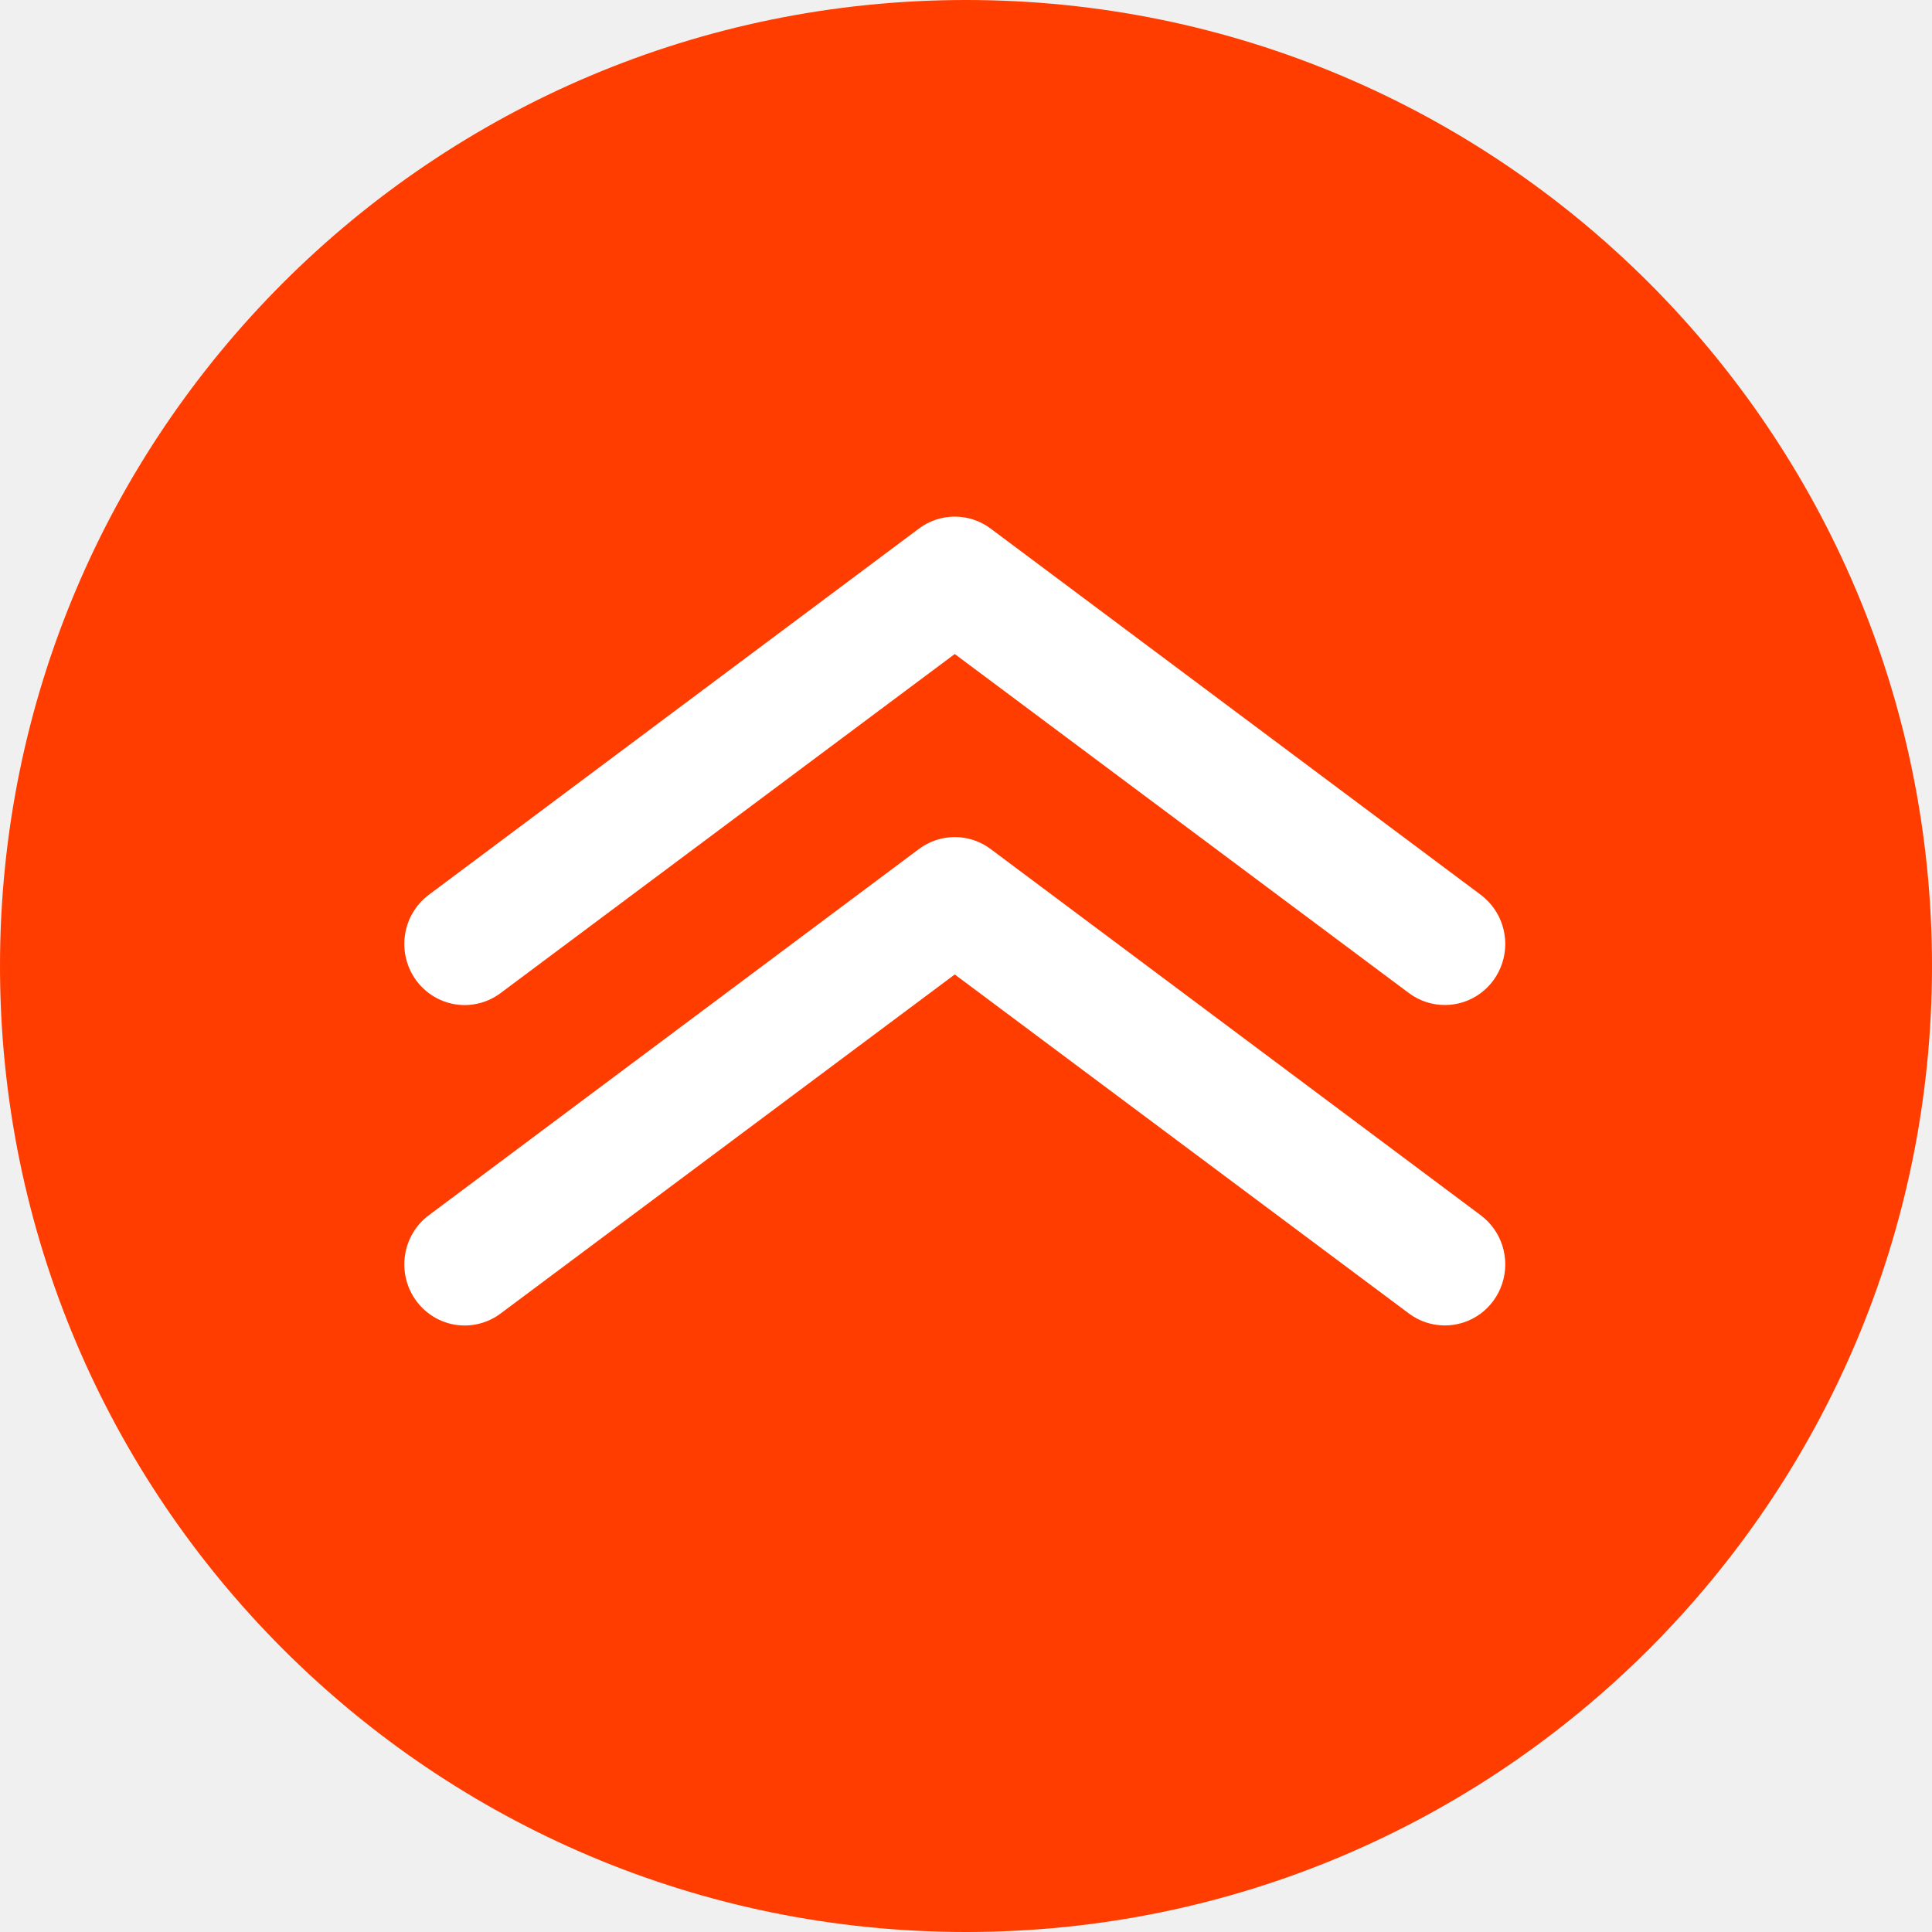
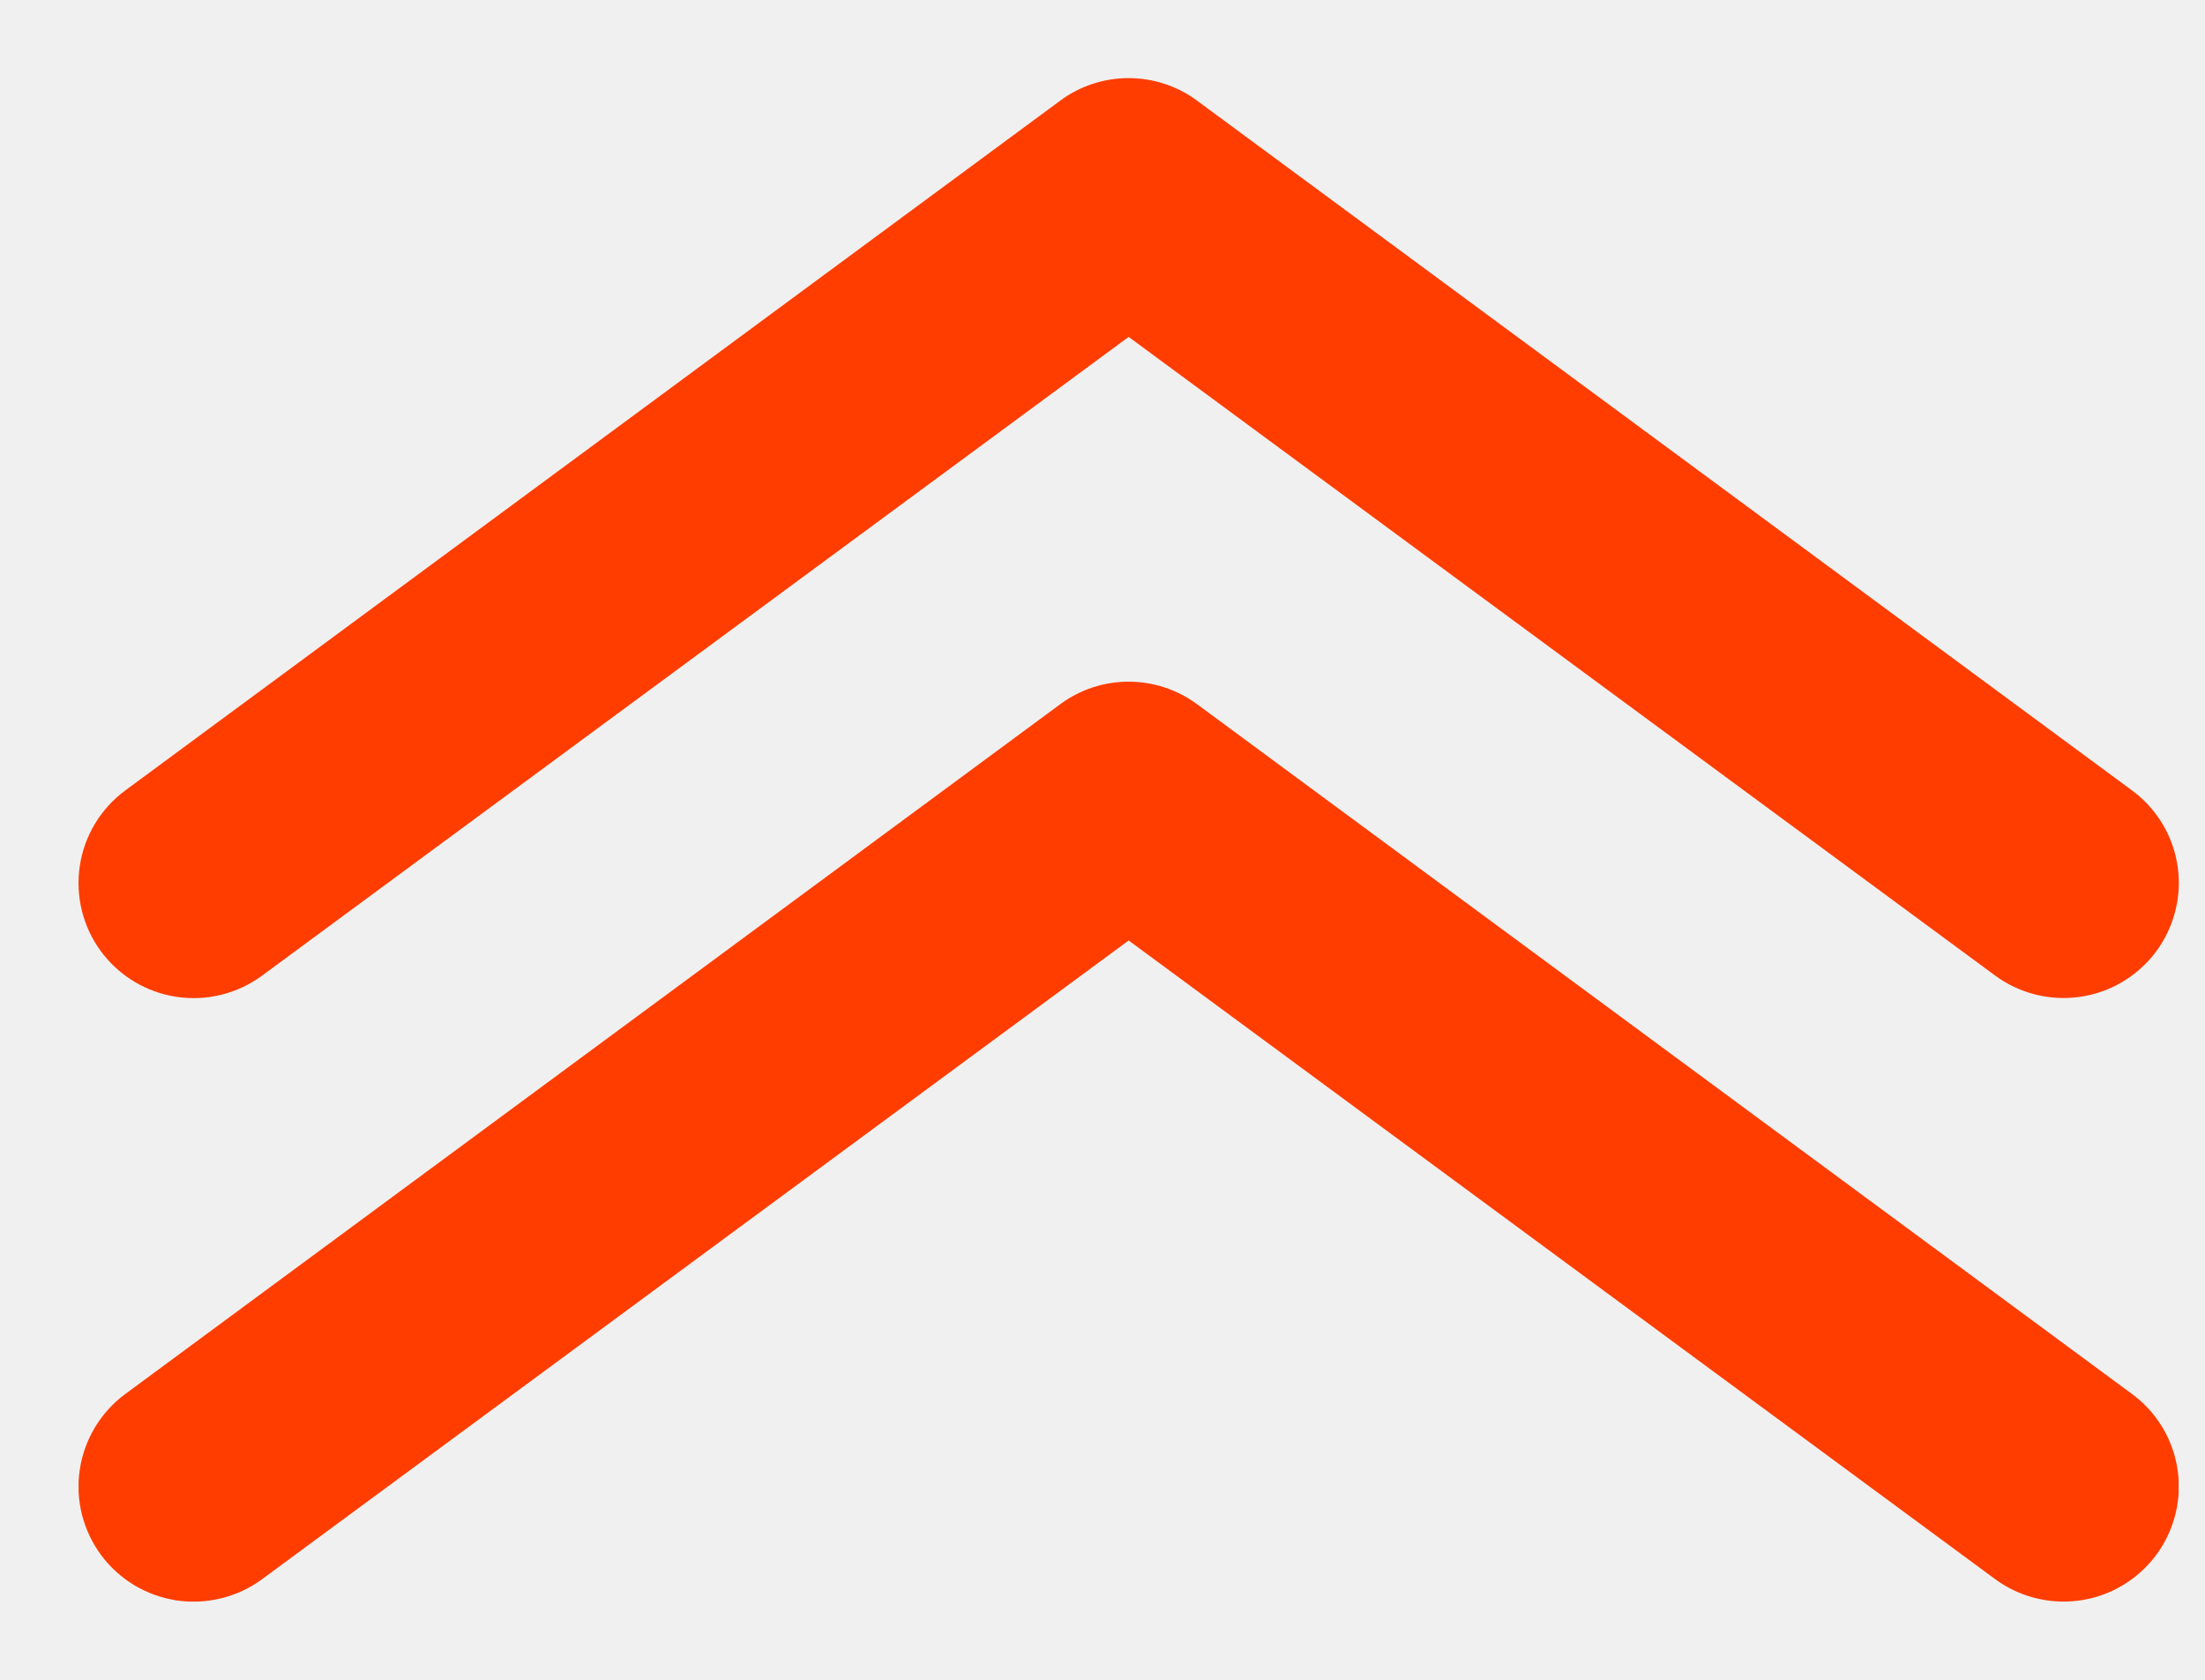
- <svg xmlns="http://www.w3.org/2000/svg" width="60" height="60" viewBox="0 0 60 60" fill="none">
-   <circle cx="30" cy="30" r="30" fill="#FF3D00" />
-   <g clip-path="url(#clip0_279703_6130)">
-     <path d="M44.871 41.163C44.47 41.163 44.079 41.034 43.757 40.793L29.651 30.263L15.546 40.793C15.348 40.941 15.123 41.048 14.884 41.108C14.645 41.169 14.397 41.181 14.153 41.144C13.91 41.107 13.676 41.021 13.465 40.893C13.254 40.764 13.07 40.595 12.924 40.395C12.777 40.194 12.671 39.967 12.612 39.725C12.552 39.483 12.541 39.232 12.577 38.986C12.651 38.488 12.917 38.04 13.317 37.741L28.537 26.368C28.859 26.126 29.25 25.996 29.651 25.996C30.053 25.996 30.443 26.126 30.766 26.368L45.986 37.741C46.303 37.978 46.539 38.311 46.659 38.691C46.779 39.072 46.777 39.481 46.653 39.86C46.53 40.24 46.291 40.57 45.971 40.804C45.651 41.038 45.266 41.163 44.871 41.163Z" fill="white" />
-     <path d="M44.871 31.211C44.47 31.212 44.079 31.082 43.756 30.841L29.651 20.311L15.546 30.841C15.146 31.14 14.645 31.267 14.153 31.192C13.661 31.117 13.219 30.848 12.923 30.443C12.628 30.038 12.503 29.532 12.577 29.034C12.651 28.536 12.917 28.088 13.317 27.789L28.537 16.416C28.859 16.174 29.25 16.044 29.651 16.044C30.052 16.044 30.443 16.174 30.766 16.416L45.986 27.789C46.303 28.026 46.539 28.359 46.659 28.74C46.779 29.12 46.777 29.529 46.653 29.909C46.53 30.288 46.291 30.618 45.971 30.852C45.651 31.086 45.266 31.212 44.871 31.211Z" fill="white" />
+ <svg xmlns="http://www.w3.org/2000/svg" width="21" height="16" viewBox="0 0 21 16" fill="none">
+   <g clip-path="url(#clip0_280092_5743)">
+     <path d="M19.653 15.255C19.418 15.255 19.19 15.18 19.001 15.041L10.749 8.958L2.497 15.041C2.381 15.127 2.249 15.189 2.109 15.223C1.97 15.258 1.824 15.265 1.682 15.244C1.539 15.222 1.403 15.173 1.279 15.099C1.156 15.025 1.048 14.927 0.962 14.811C0.877 14.695 0.815 14.564 0.78 14.424C0.745 14.285 0.738 14.139 0.76 13.997C0.803 13.71 0.959 13.451 1.193 13.278L10.097 6.708C10.285 6.568 10.514 6.493 10.749 6.493C10.983 6.493 11.212 6.568 11.401 6.708L20.305 13.278C20.491 13.415 20.629 13.607 20.699 13.827C20.769 14.047 20.768 14.283 20.695 14.502C20.623 14.722 20.483 14.912 20.296 15.047C20.109 15.183 19.884 15.255 19.653 15.255Z" fill="#FF3D00" />
+     <path d="M19.653 9.506C19.418 9.506 19.19 9.431 19.001 9.292L10.749 3.209L2.497 9.292C2.263 9.465 1.97 9.538 1.682 9.495C1.394 9.452 1.135 9.296 0.962 9.062C0.789 8.828 0.717 8.536 0.76 8.248C0.803 7.96 0.959 7.702 1.193 7.529L10.097 0.959C10.285 0.819 10.514 0.744 10.749 0.744C10.983 0.744 11.212 0.819 11.401 0.959L20.305 7.529C20.491 7.666 20.629 7.858 20.699 8.078C20.769 8.298 20.768 8.534 20.695 8.753C20.623 8.973 20.483 9.163 20.296 9.298C20.109 9.434 19.884 9.506 19.653 9.506Z" fill="#FF3D00" />
  </g>
  <defs>
-     <clipPath id="clip0_279703_6130">
-       <rect width="34.186" height="25.116" fill="white" transform="translate(12.5581 16.0464)" />
+     <clipPath id="clip0_280092_5743">
+       <rect width="20" height="14.51" fill="white" transform="translate(0.748535 0.745117)" />
    </clipPath>
  </defs>
</svg>
